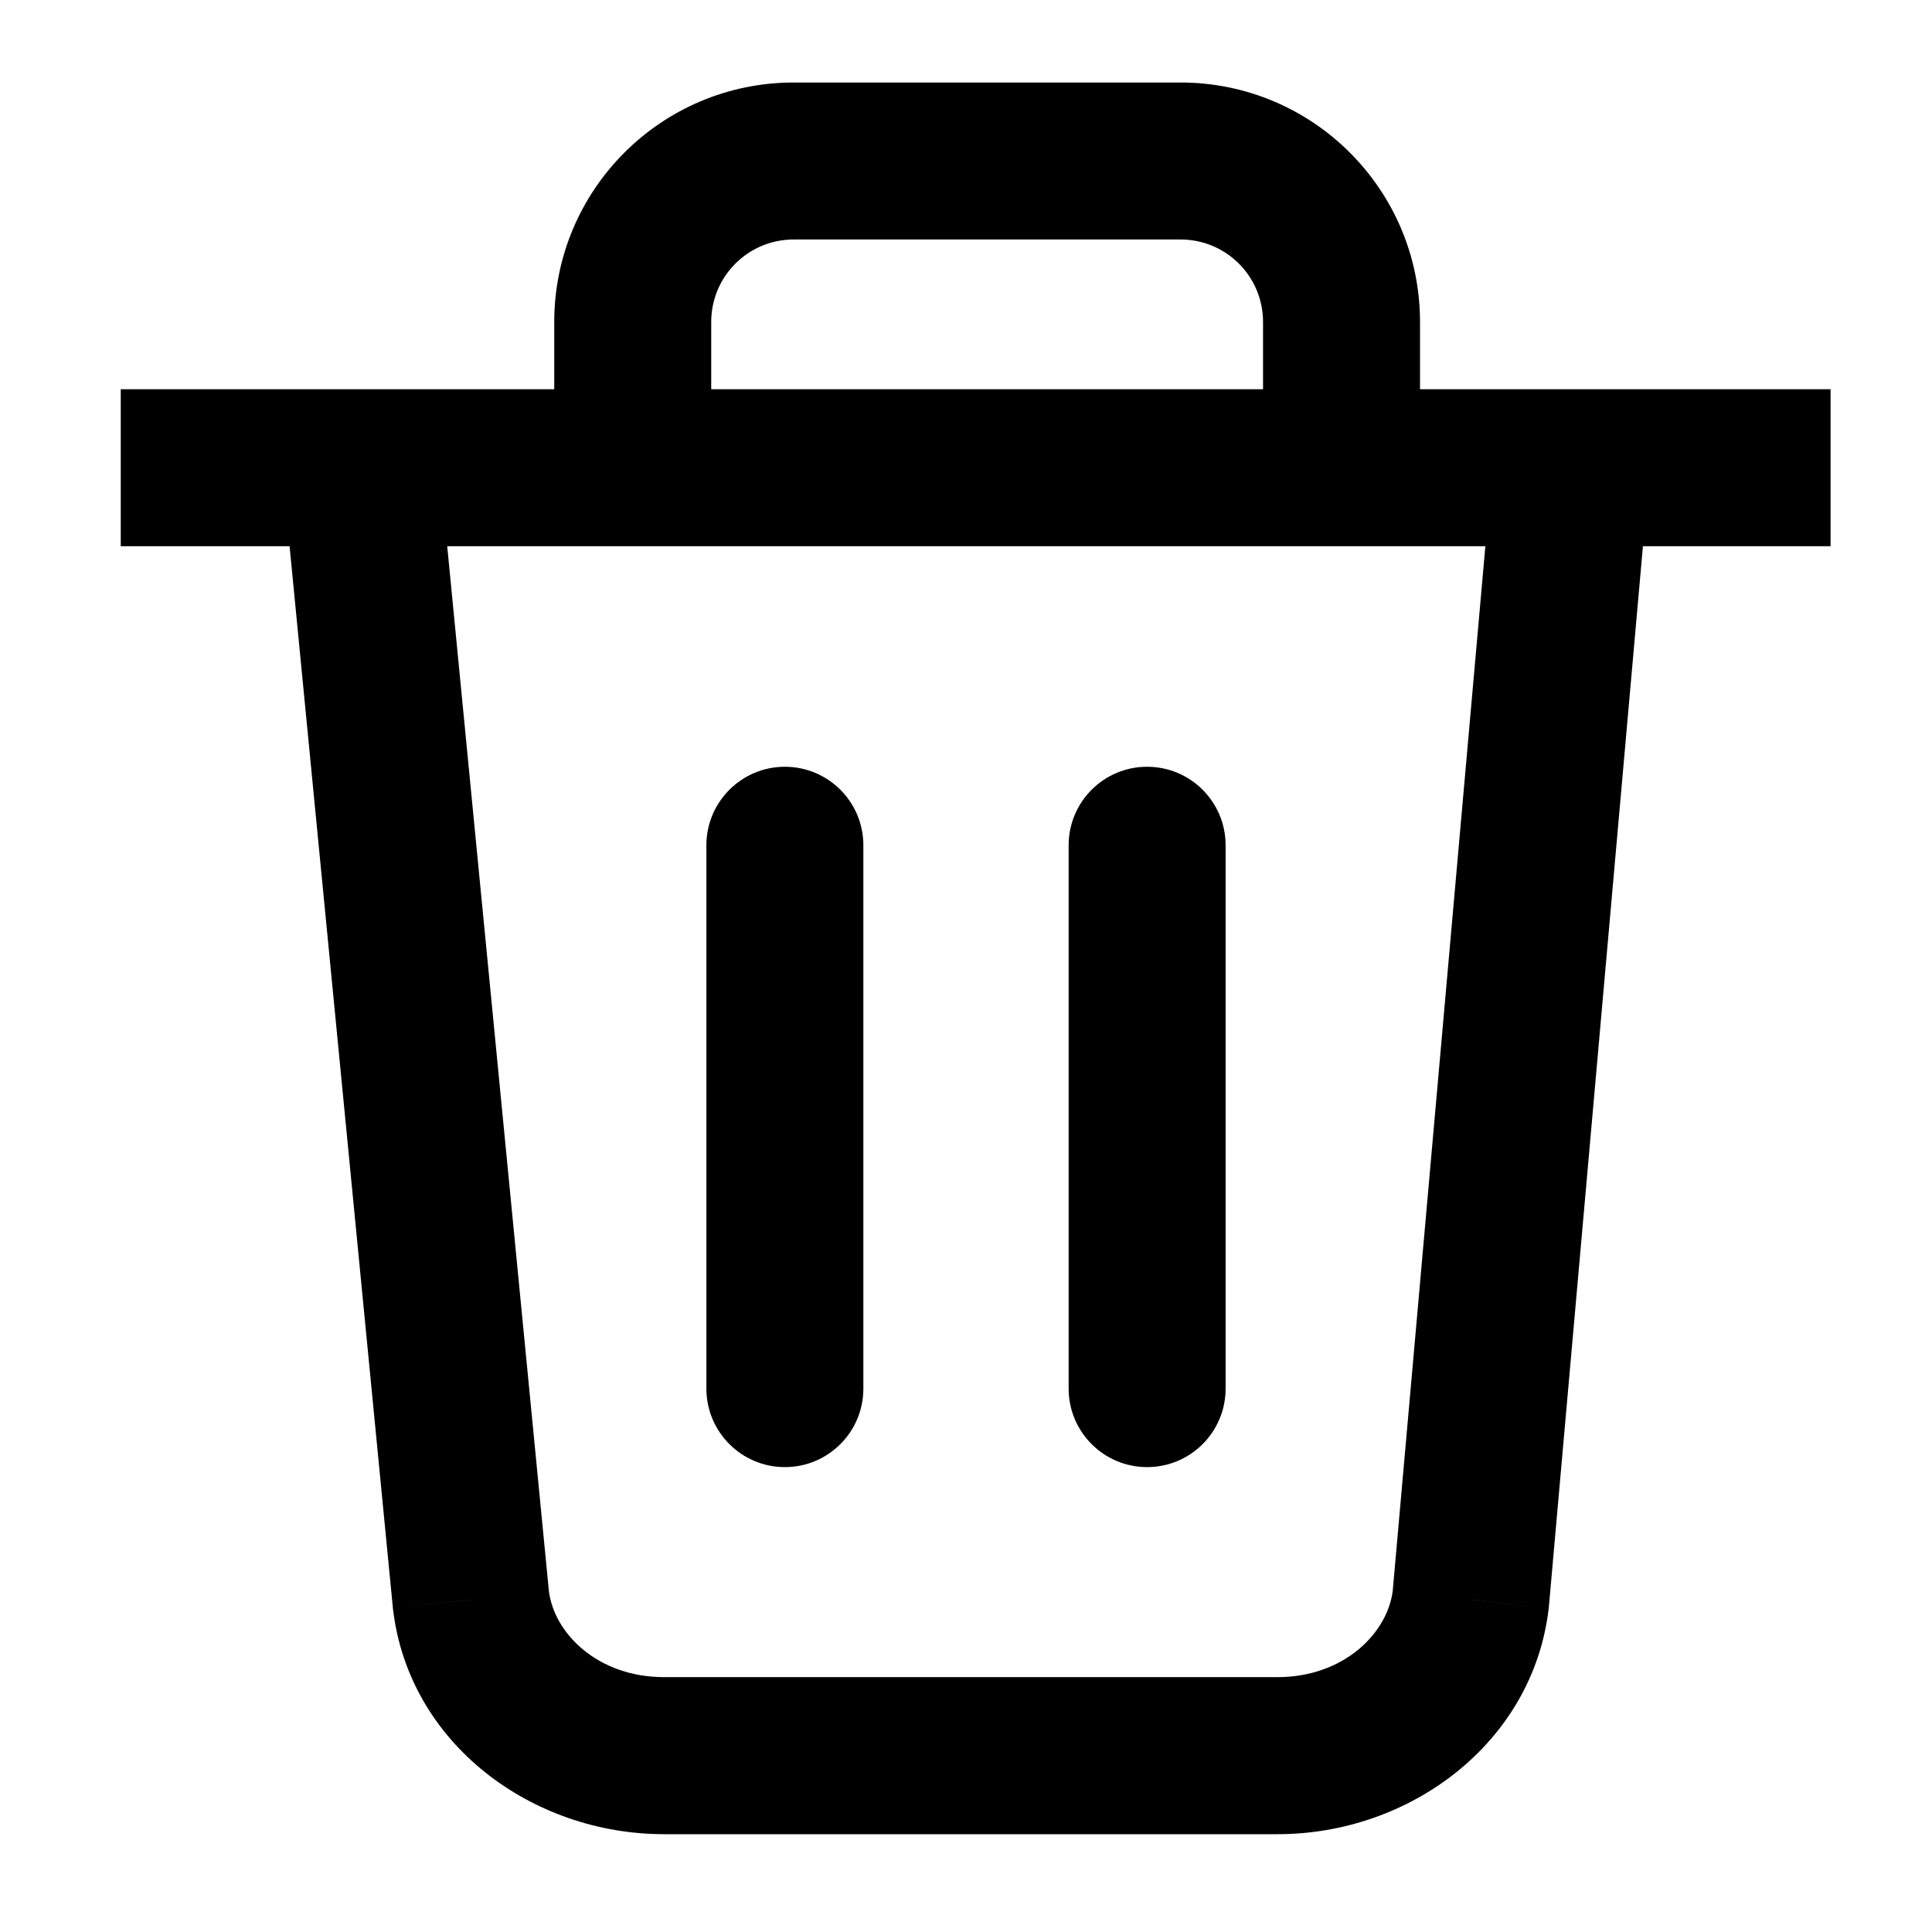
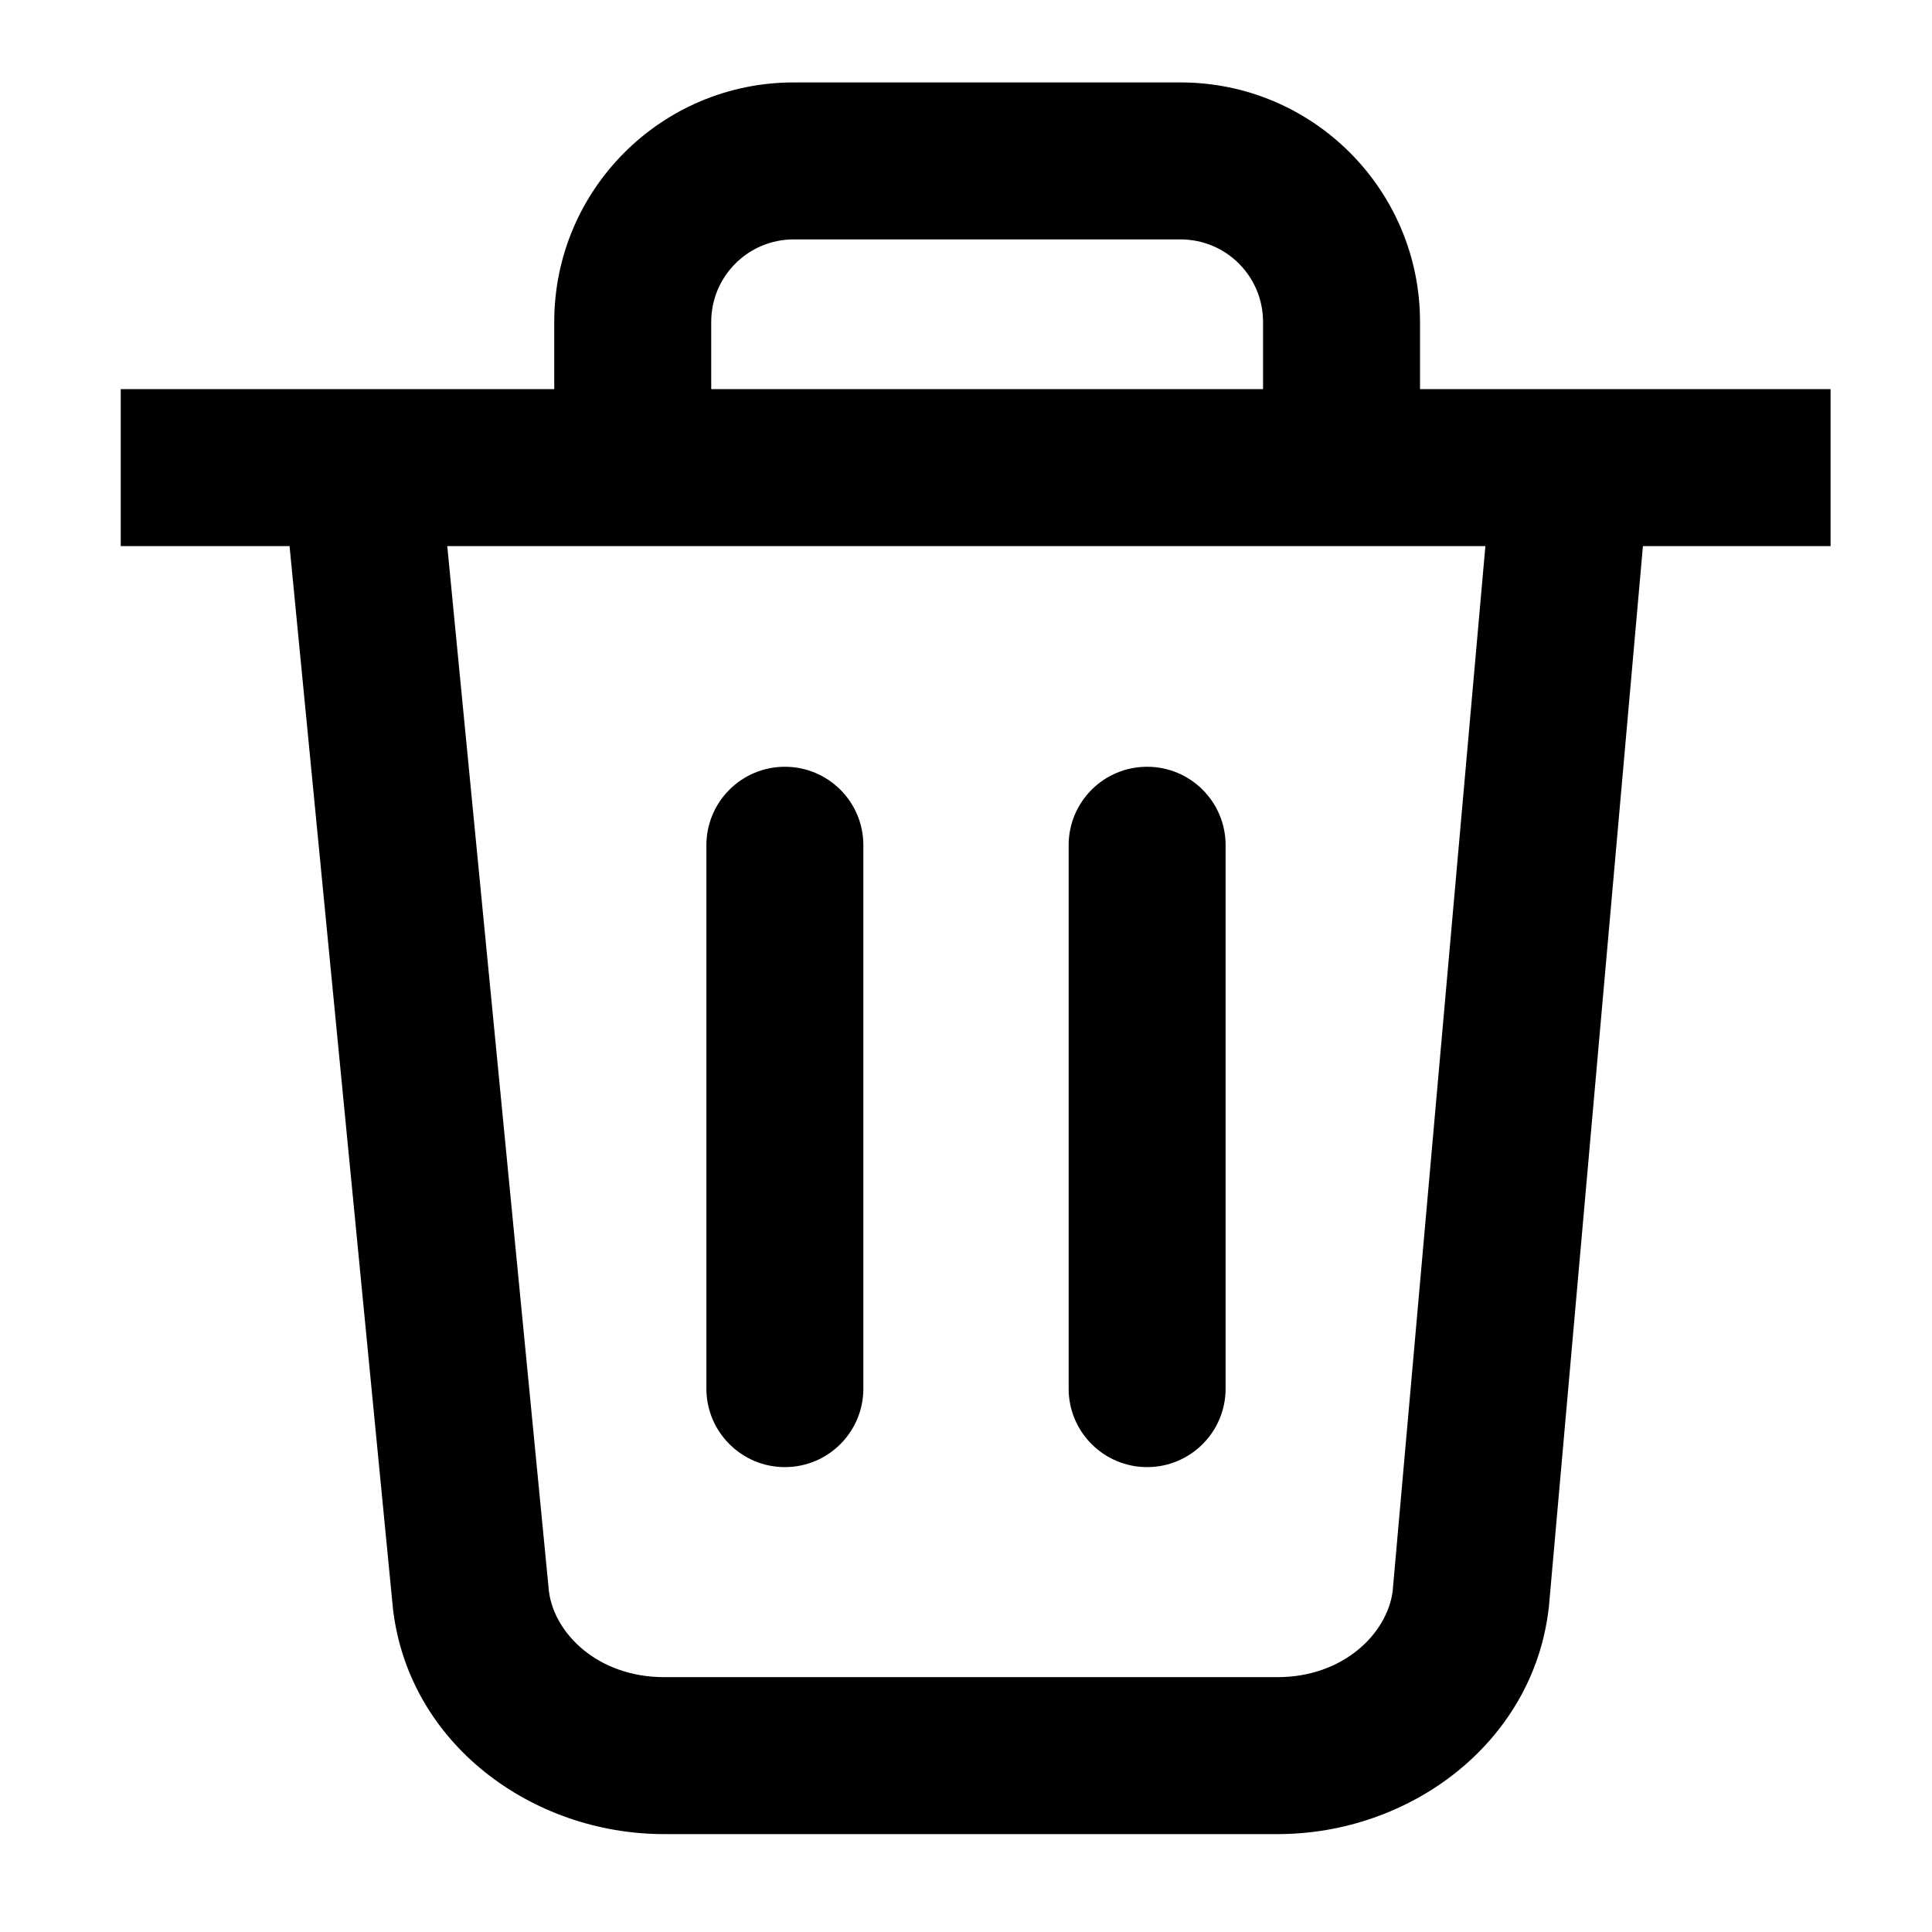
<svg xmlns="http://www.w3.org/2000/svg" width="24" height="24" viewBox="0 0 24 24" fill="currentColor">
-   <path d="M5.85 19.875L4.88 19.969L4.881 19.979L4.882 19.989L5.85 19.875ZM18.27 19.869L19.238 19.984L19.24 19.97L19.241 19.956L18.27 19.869ZM10.725 10.5C10.725 9.962 10.289 9.525 9.75 9.525C9.212 9.525 8.775 9.962 8.775 10.5H10.725ZM8.775 17.25C8.775 17.788 9.212 18.225 9.75 18.225C10.289 18.225 10.725 17.788 10.725 17.25H8.775ZM15.225 10.5C15.225 9.962 14.789 9.525 14.25 9.525C13.711 9.525 13.275 9.962 13.275 10.5H15.225ZM13.275 17.25C13.275 17.788 13.711 18.225 14.25 18.225C14.789 18.225 15.225 17.788 15.225 17.25H13.275ZM1.5 6.785H22.74V4.835H1.5V6.785ZM8.835 5.05V4H6.885V5.05H8.835ZM8.835 4C8.835 3.433 9.293 2.975 9.86 2.975V1.025C8.217 1.025 6.885 2.356 6.885 4H8.835ZM9.86 2.975H14.665V1.025H9.86V2.975ZM14.665 2.975C15.232 2.975 15.69 3.433 15.69 4H17.64C17.64 2.356 16.308 1.025 14.665 1.025V2.975ZM15.69 4V5.05H17.64V4H15.69ZM3.53 6.094L4.88 19.969L6.82 19.78L5.47 5.906L3.53 6.094ZM4.882 19.989C5.079 21.66 6.606 22.785 8.25 22.785V20.834C7.424 20.834 6.881 20.289 6.818 19.76L4.882 19.989ZM8.25 22.785H15.87V20.834H8.25V22.785ZM15.87 22.785C17.517 22.785 19.041 21.652 19.238 19.984L17.302 19.755C17.239 20.287 16.693 20.834 15.87 20.834V22.785ZM19.241 19.956L20.471 6.086L18.529 5.914L17.299 19.783L19.241 19.956ZM8.775 10.5V17.25H10.725V10.5H8.775ZM13.275 10.5V17.25H15.225V10.5H13.275Z" />
+   <path fill-rule="evenodd" clip-rule="evenodd" d="M9.86 2.974C9.293 2.974 8.835 3.433 8.835 3.999V4.834H15.69V3.999C15.69 3.433 15.232 2.974 14.665 2.974H9.86ZM17.64 4.834V3.999C17.64 2.356 16.308 1.024 14.665 1.024H9.86C8.217 1.024 6.885 2.356 6.885 3.999V4.834H1.5V6.784H3.597L4.881 19.979L4.882 19.989C5.079 21.66 6.606 22.784 8.25 22.784H15.87C17.517 22.784 19.041 21.652 19.238 19.984L19.24 19.97L20.409 6.784H22.74V4.834H17.64ZM18.452 6.784H5.556L6.819 19.768C6.886 20.294 7.428 20.834 8.25 20.834H15.87C16.687 20.834 17.231 20.294 17.3 19.767L18.452 6.784ZM9.75 9.525C10.289 9.525 10.725 9.961 10.725 10.5V17.25C10.725 17.788 10.289 18.225 9.75 18.225C9.212 18.225 8.775 17.788 8.775 17.25V10.5C8.775 9.961 9.212 9.525 9.75 9.525ZM14.25 9.525C14.789 9.525 15.225 9.961 15.225 10.5V17.25C15.225 17.788 14.789 18.225 14.25 18.225C13.711 18.225 13.275 17.788 13.275 17.25V10.5C13.275 9.961 13.711 9.525 14.25 9.525Z" />
</svg>
